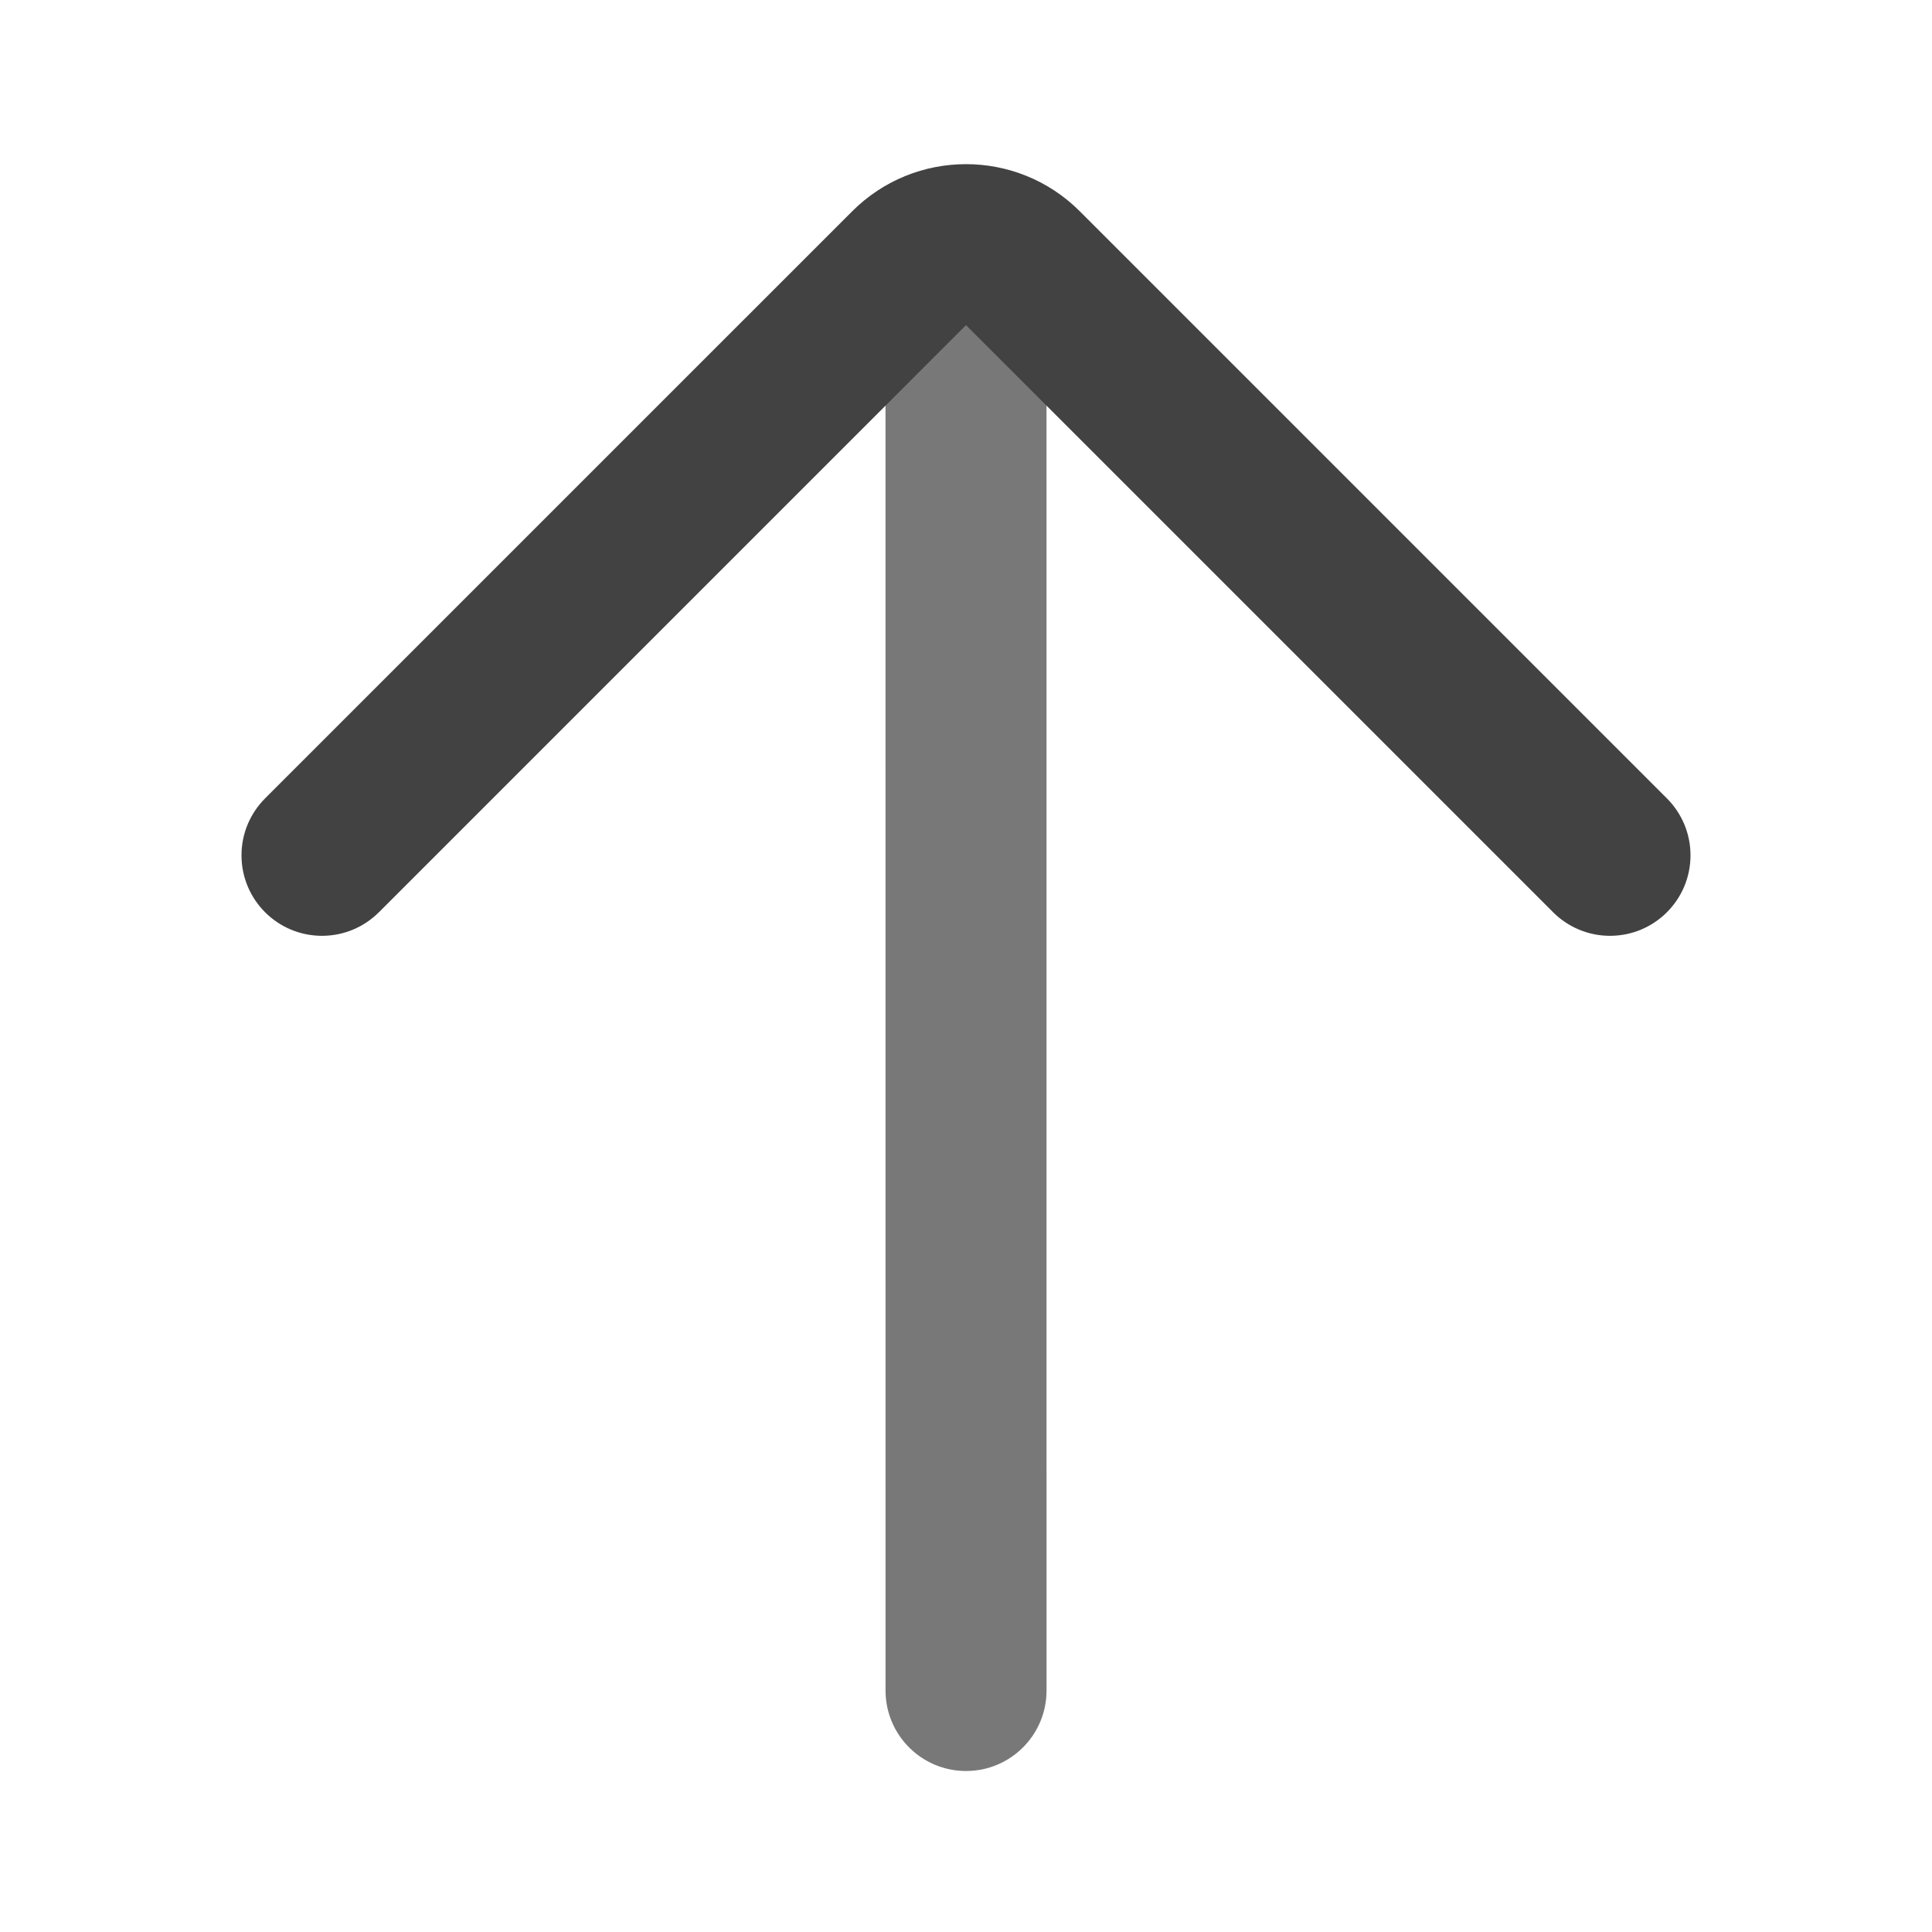
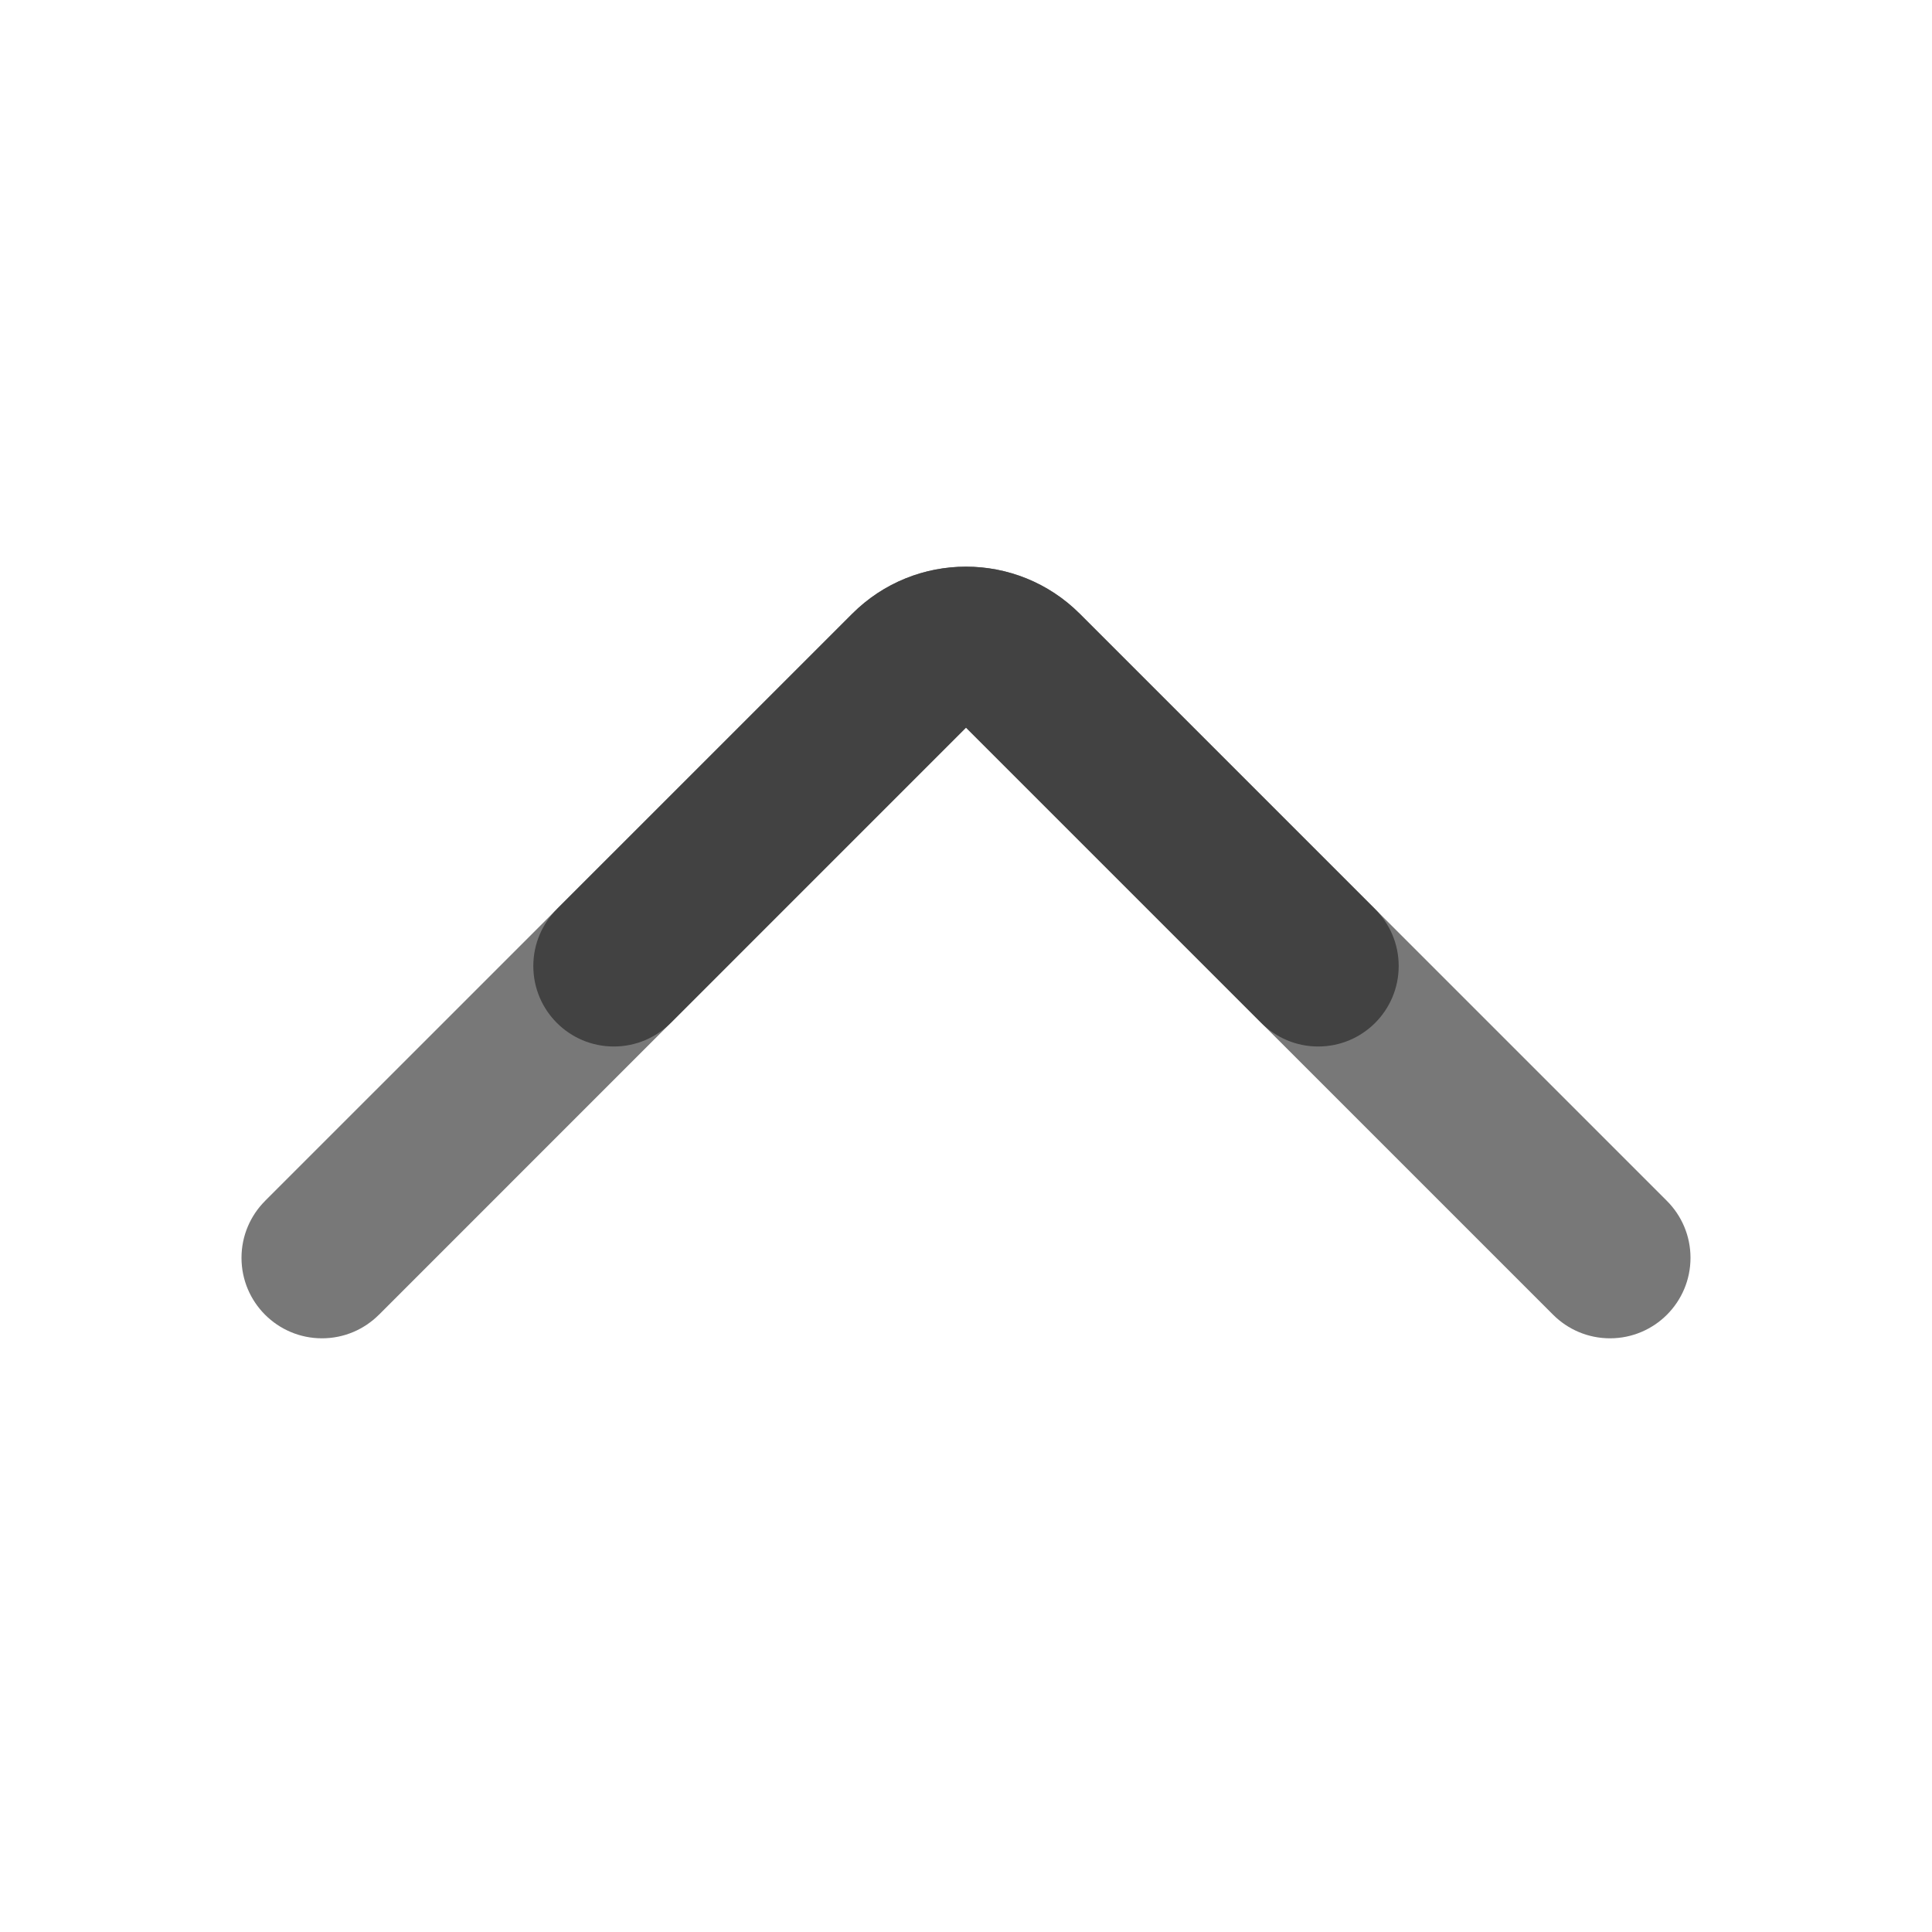
<svg xmlns="http://www.w3.org/2000/svg" width="48" height="48" viewBox="0 0 48 48" fill="none">
-   <path d="M24.001 44C25.106 44 26.001 43.105 26.001 42L26 6.5C26 5.395 25.105 4.5 24 4.5C22.895 4.5 22 5.395 22 6.5L22.001 42C22.001 43.105 22.896 44 24.001 44Z" fill-rule="evenodd" fill="#787878">
+   <path d="M9.414 32.664L9.415 32.664L24 18.078L38.585 32.663L38.586 32.664C38.948 33.026 39.448 33.25 40 33.25C41.105 33.25 42 32.355 42 31.25C42 30.698 41.776 30.198 41.414 29.836L26.828 15.25C25.266 13.688 22.734 13.688 21.172 15.25L6.586 29.835L6.586 29.836C6.224 30.198 6 30.698 6 31.25C6 32.355 6.895 33.25 8 33.25C8.552 33.25 9.052 33.026 9.414 32.664Z" fill-rule="evenodd" fill="#787878">
</path>
-   <path d="M9.414 22.664L9.415 22.664L24 8.078L38.585 22.663L38.586 22.664C38.948 23.026 39.448 23.25 40 23.25C41.105 23.25 42 22.355 42 21.25C42 20.698 41.776 20.198 41.414 19.836L26.828 5.25C25.266 3.688 22.734 3.688 21.172 5.25L6.586 19.835L6.586 19.836C6.224 20.198 6 20.698 6 21.25C6 22.355 6.895 23.25 8 23.25C8.552 23.25 9.052 23.026 9.414 22.664Z" fill-rule="evenodd" fill="#424242">
+   <path d="M16.664 25.414L16.665 25.414L24 18.078L31.335 25.413L31.336 25.414C31.698 25.776 32.198 26 32.75 26C33.855 26 34.75 25.105 34.75 24C34.75 23.448 34.526 22.948 34.164 22.586L34.163 22.585L26.828 15.25C25.266 13.688 22.734 13.688 21.172 15.25L13.836 22.585L13.836 22.586C13.474 22.948 13.25 23.448 13.25 24C13.25 25.105 14.145 26 15.25 26C15.802 26 16.302 25.776 16.664 25.414Z" fill-rule="evenodd" fill="#424242">
</path>
</svg>
